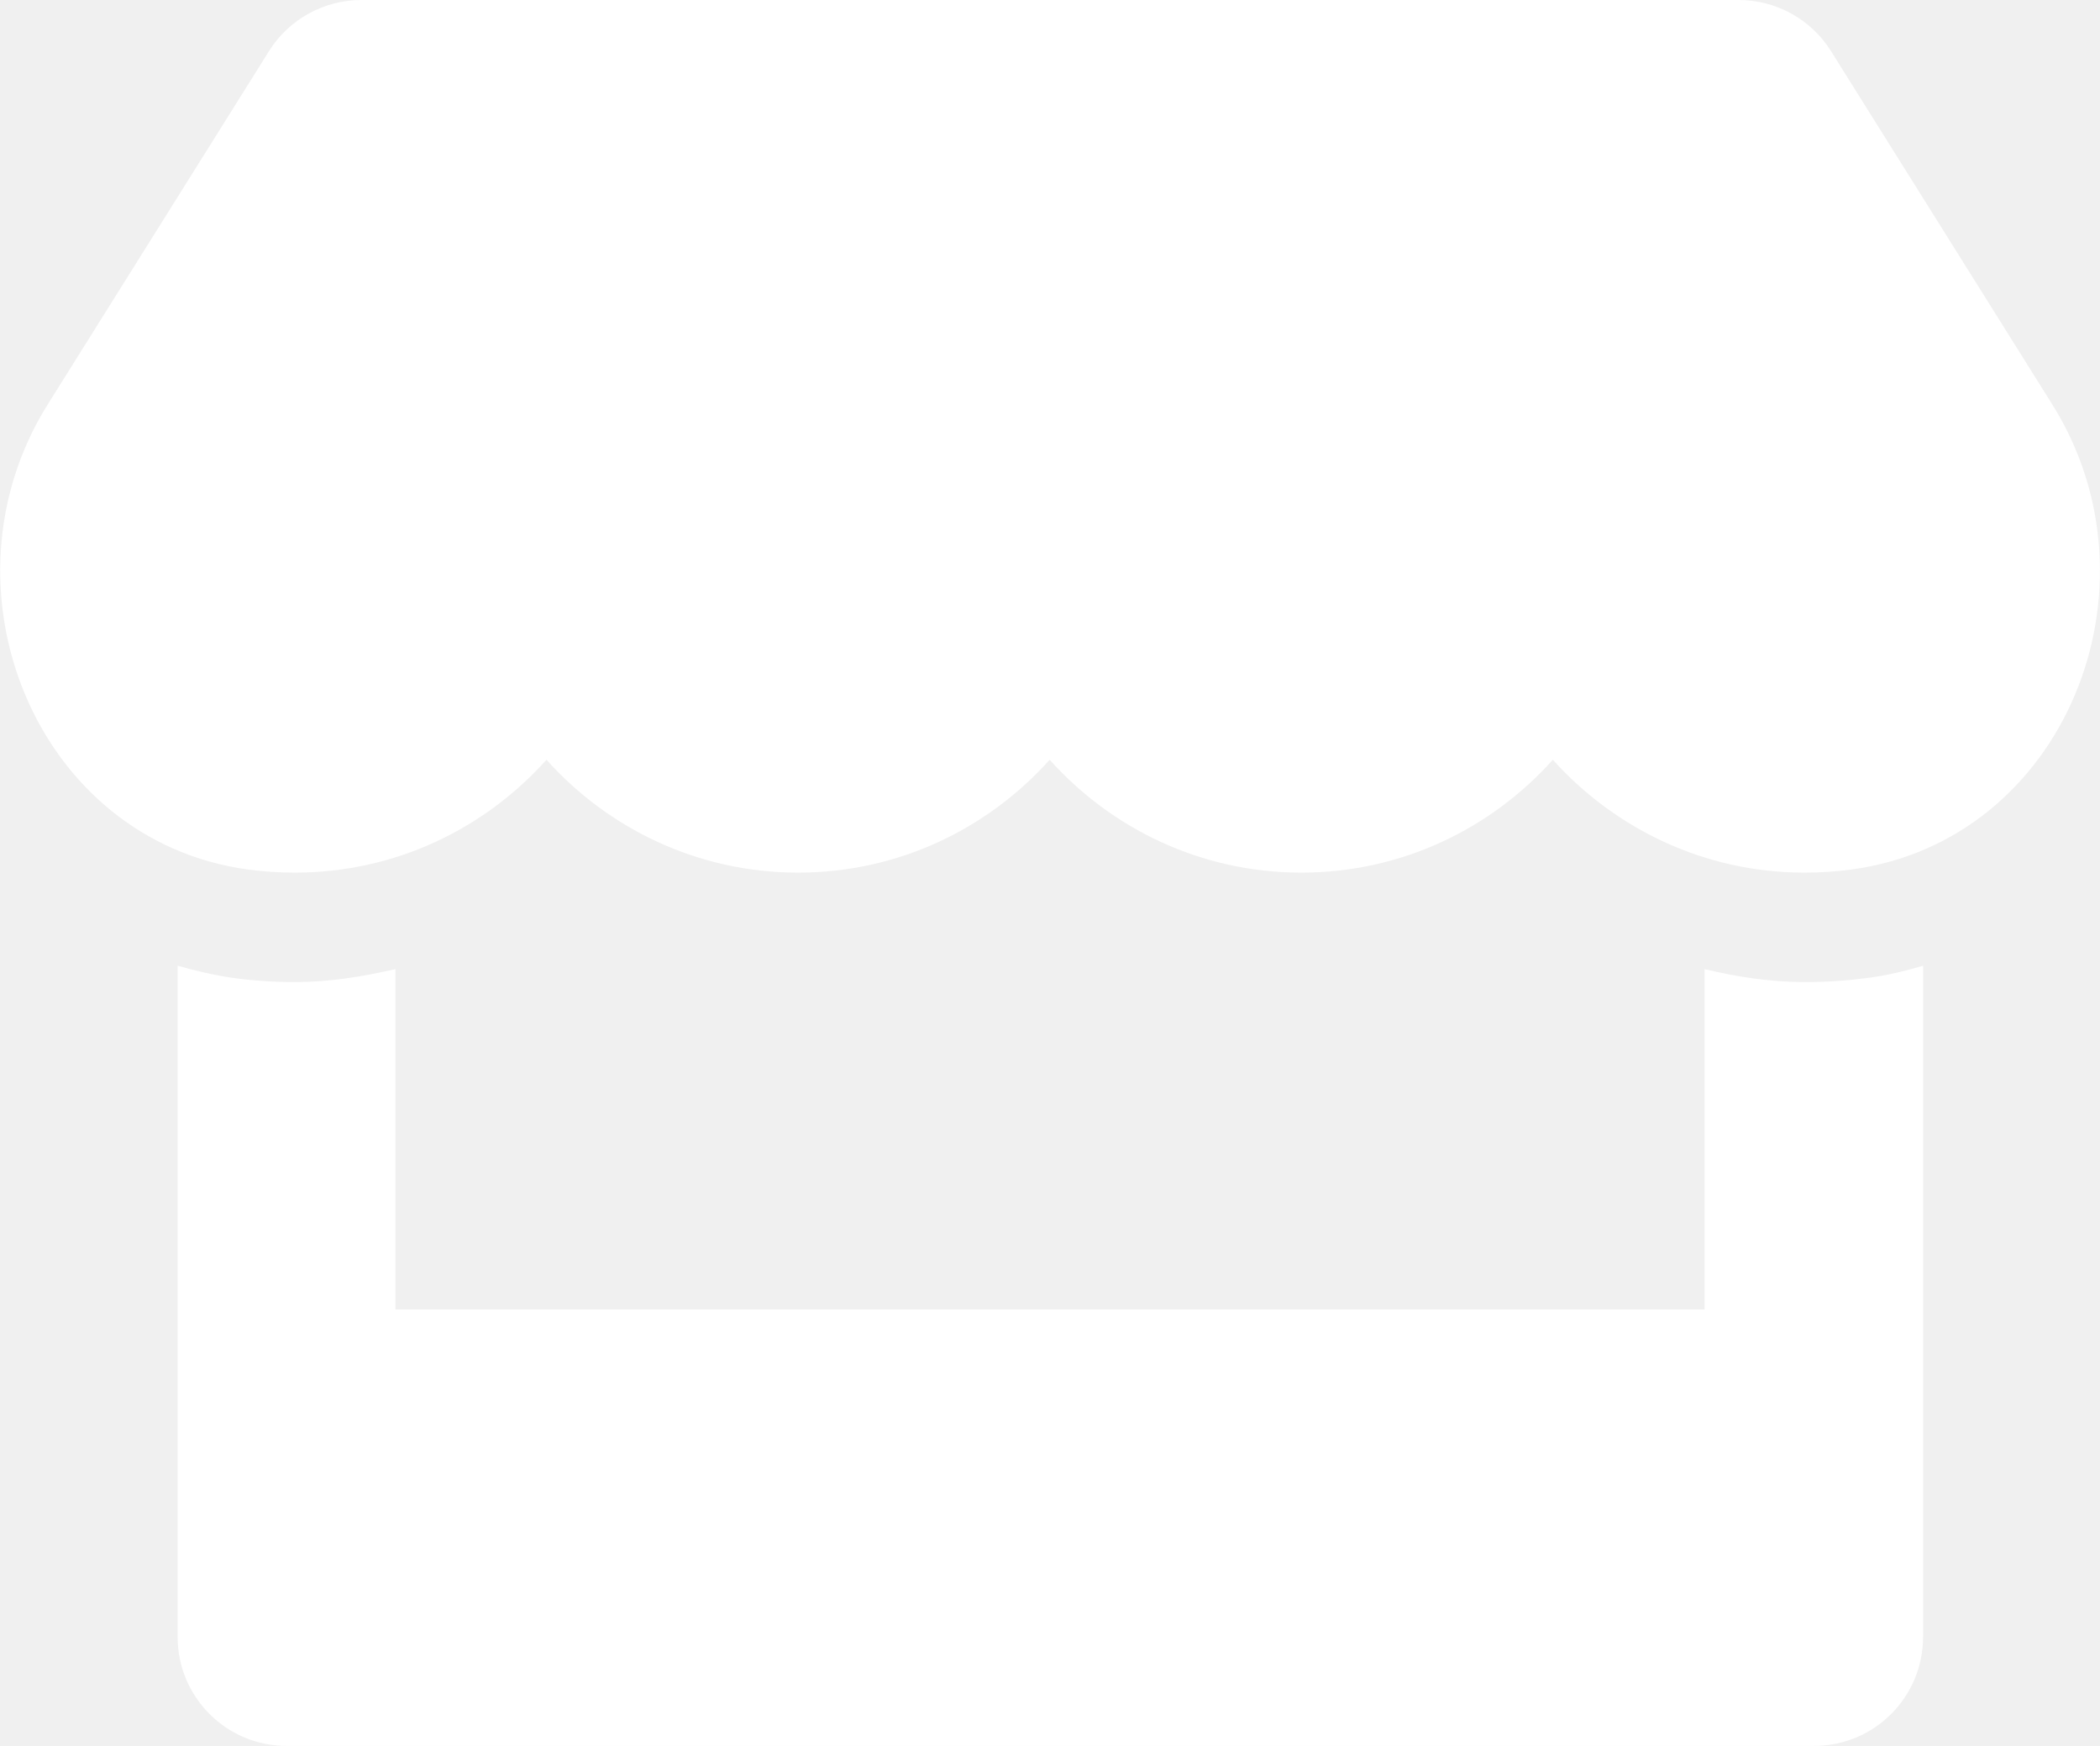
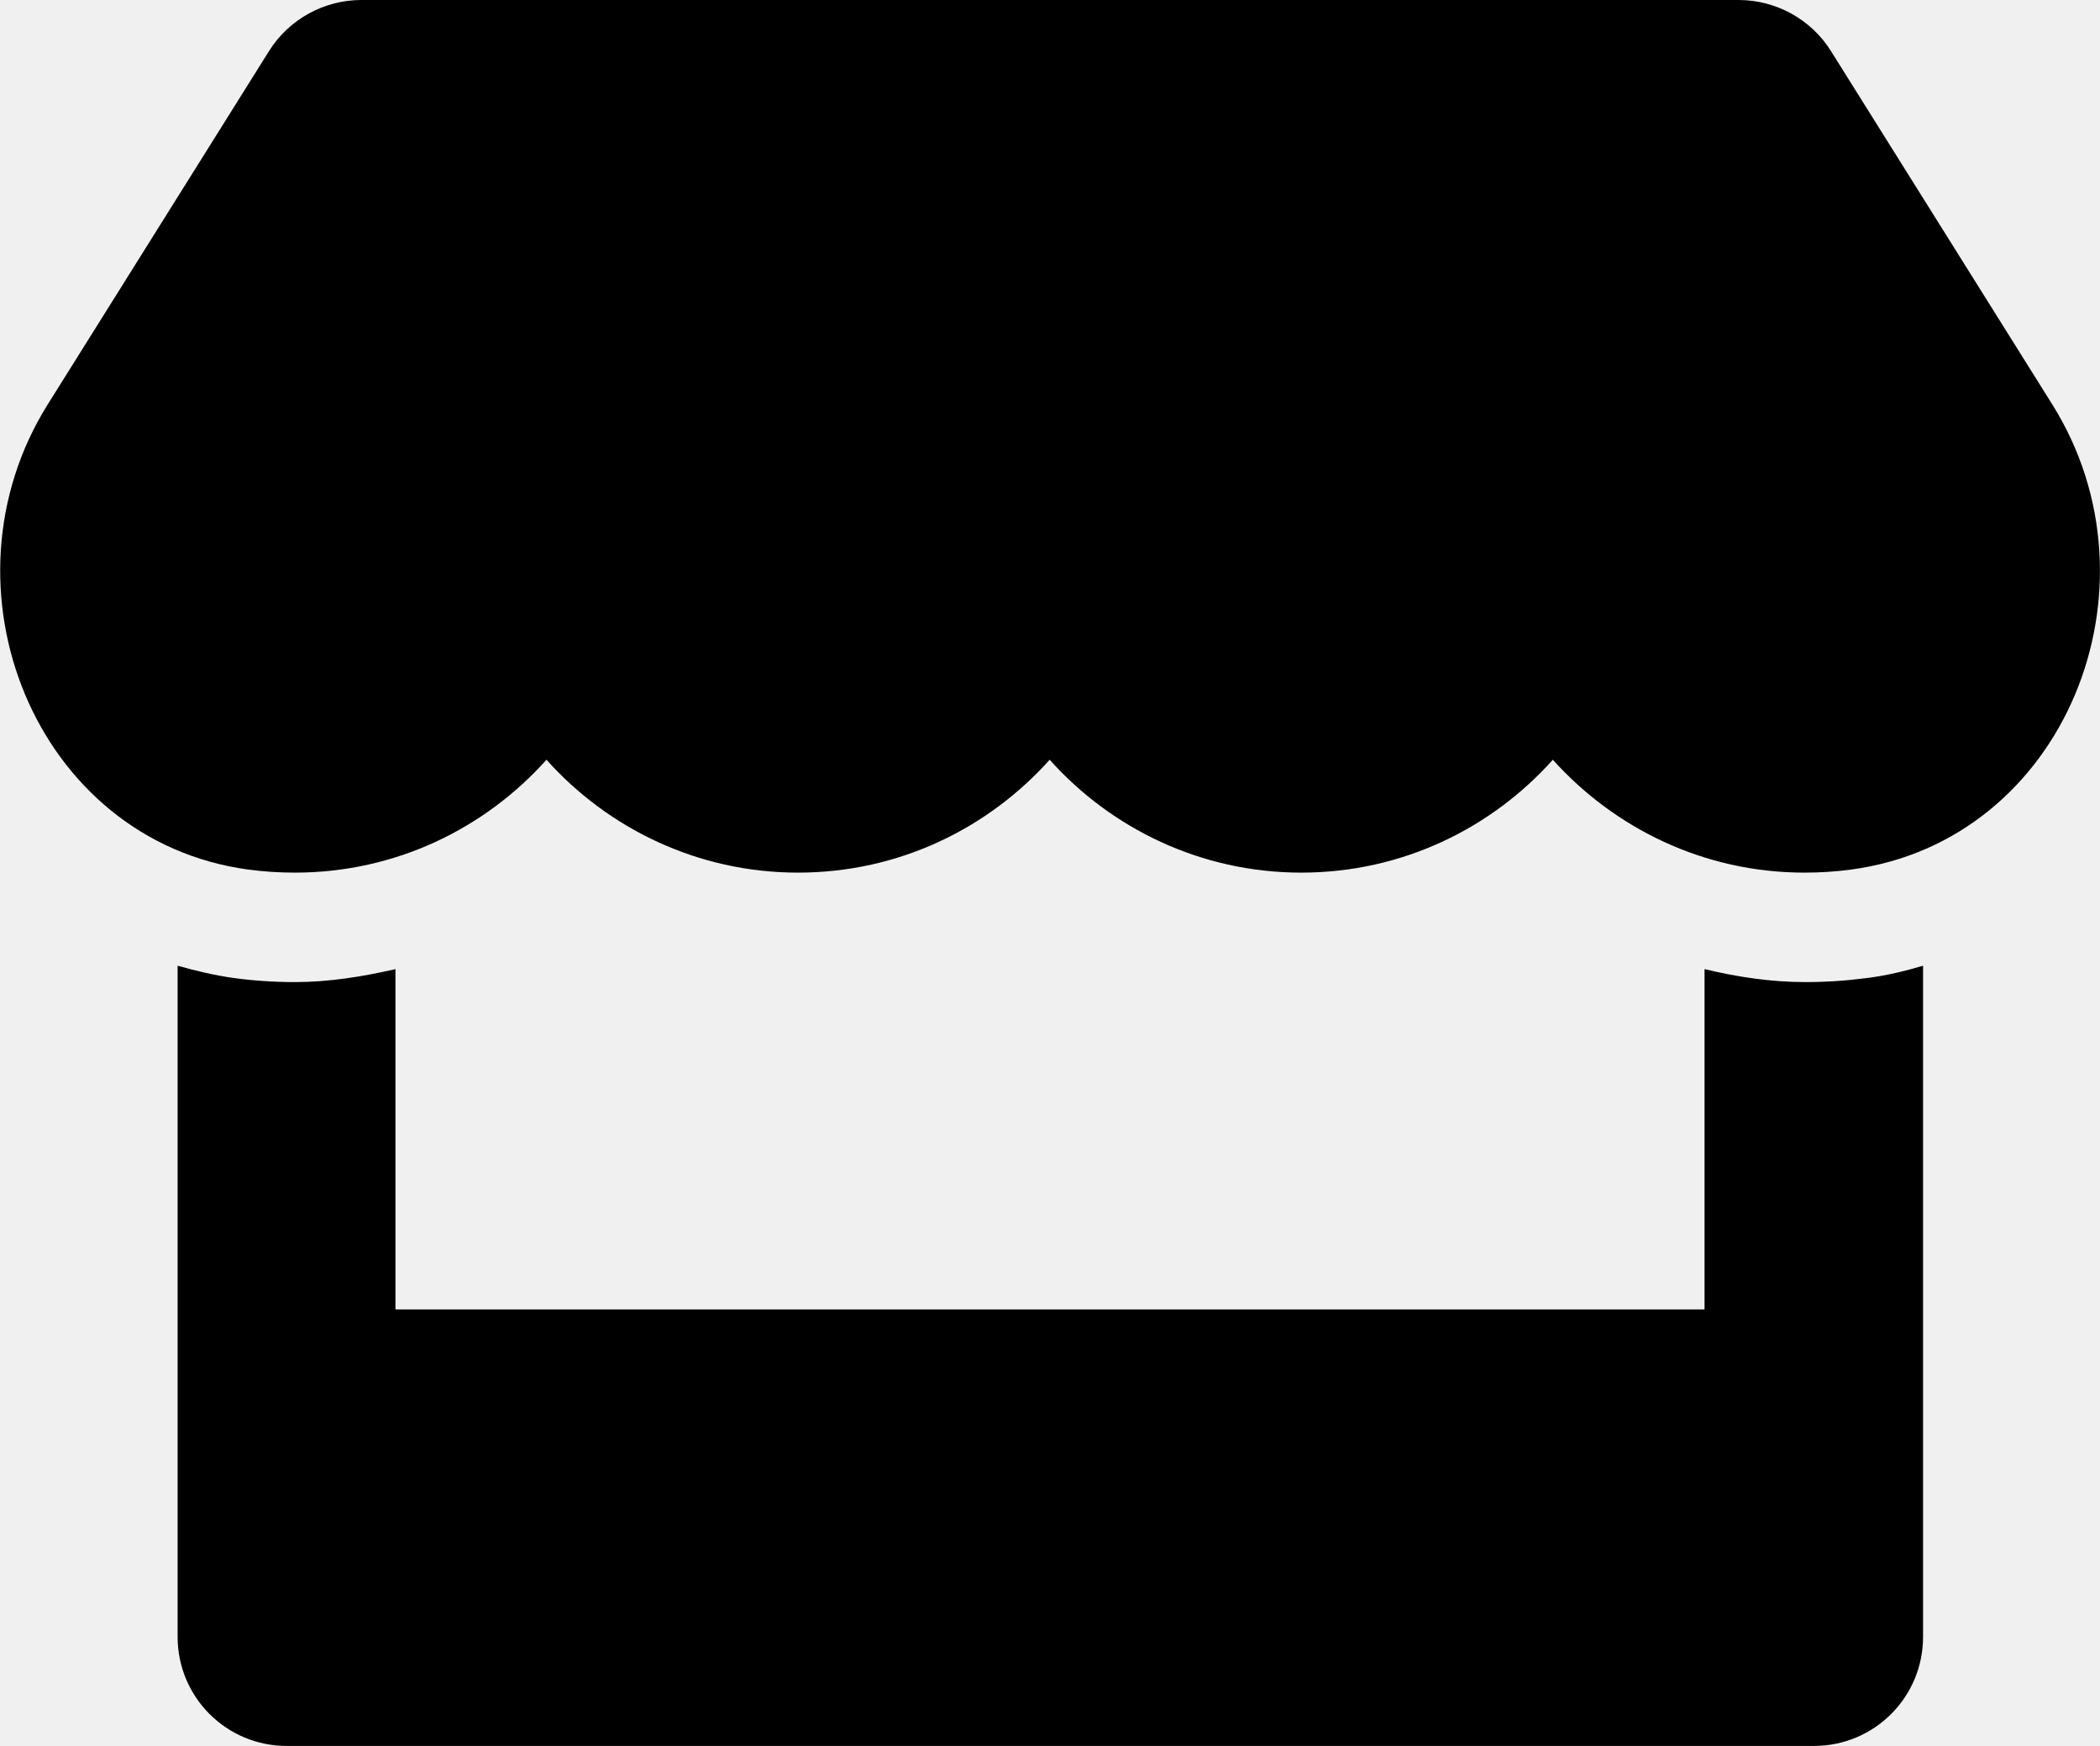
<svg xmlns="http://www.w3.org/2000/svg" aria-hidden="true" focusable="false" data-prefix="fas" data-icon="store" className="svg-inline--fa fa-store fa-w-20" role="img" viewBox="0 0 616 512">
-   <path fill="white" d="M602 118.6L537.1 15C531.3 5.7 521 0 510 0H106C95 0 84.7 5.7 78.9 15L14 118.6c-33.5 53.5-3.8 127.9 58.8 136.4 4.5.6 9.1.9 13.7.9 29.6 0 55.8-13 73.8-33.1 18 20.1 44.3 33.1 73.8 33.1 29.6 0 55.8-13 73.8-33.1 18 20.1 44.3 33.1 73.8 33.1 29.6 0 55.8-13 73.8-33.1 18.1 20.1 44.3 33.1 73.8 33.1 4.7 0 9.2-.3 13.7-.9 62.8-8.4 92.6-82.8 59-136.4zM529.5 288c-10 0-19.9-1.5-29.5-3.8V384H116v-99.8c-9.6 2.2-19.5 3.8-29.5 3.8-6 0-12.1-.4-18-1.2-5.6-.8-11.1-2.1-16.4-3.6V480c0 17.7 14.3 32 32 32h448c17.7 0 32-14.3 32-32V283.2c-5.4 1.6-10.8 2.9-16.4 3.6-6.1.8-12.1 1.2-18.2 1.2z" />
+   <path fill="black" d="M602 118.6L537.1 15C531.3 5.7 521 0 510 0H106C95 0 84.7 5.7 78.9 15L14 118.6c-33.5 53.5-3.8 127.9 58.8 136.4 4.5.6 9.1.9 13.7.9 29.6 0 55.8-13 73.8-33.1 18 20.1 44.3 33.1 73.8 33.1 29.6 0 55.8-13 73.8-33.1 18 20.1 44.3 33.1 73.8 33.1 29.6 0 55.8-13 73.8-33.1 18.1 20.1 44.3 33.1 73.8 33.1 4.7 0 9.2-.3 13.7-.9 62.8-8.4 92.6-82.8 59-136.4zM529.5 288c-10 0-19.9-1.5-29.5-3.8V384H116v-99.8c-9.6 2.2-19.5 3.8-29.5 3.8-6 0-12.1-.4-18-1.2-5.6-.8-11.1-2.1-16.4-3.6V480c0 17.7 14.3 32 32 32h448c17.7 0 32-14.3 32-32V283.2c-5.4 1.6-10.8 2.9-16.4 3.6-6.1.8-12.1 1.2-18.2 1.2z" />
</svg>
